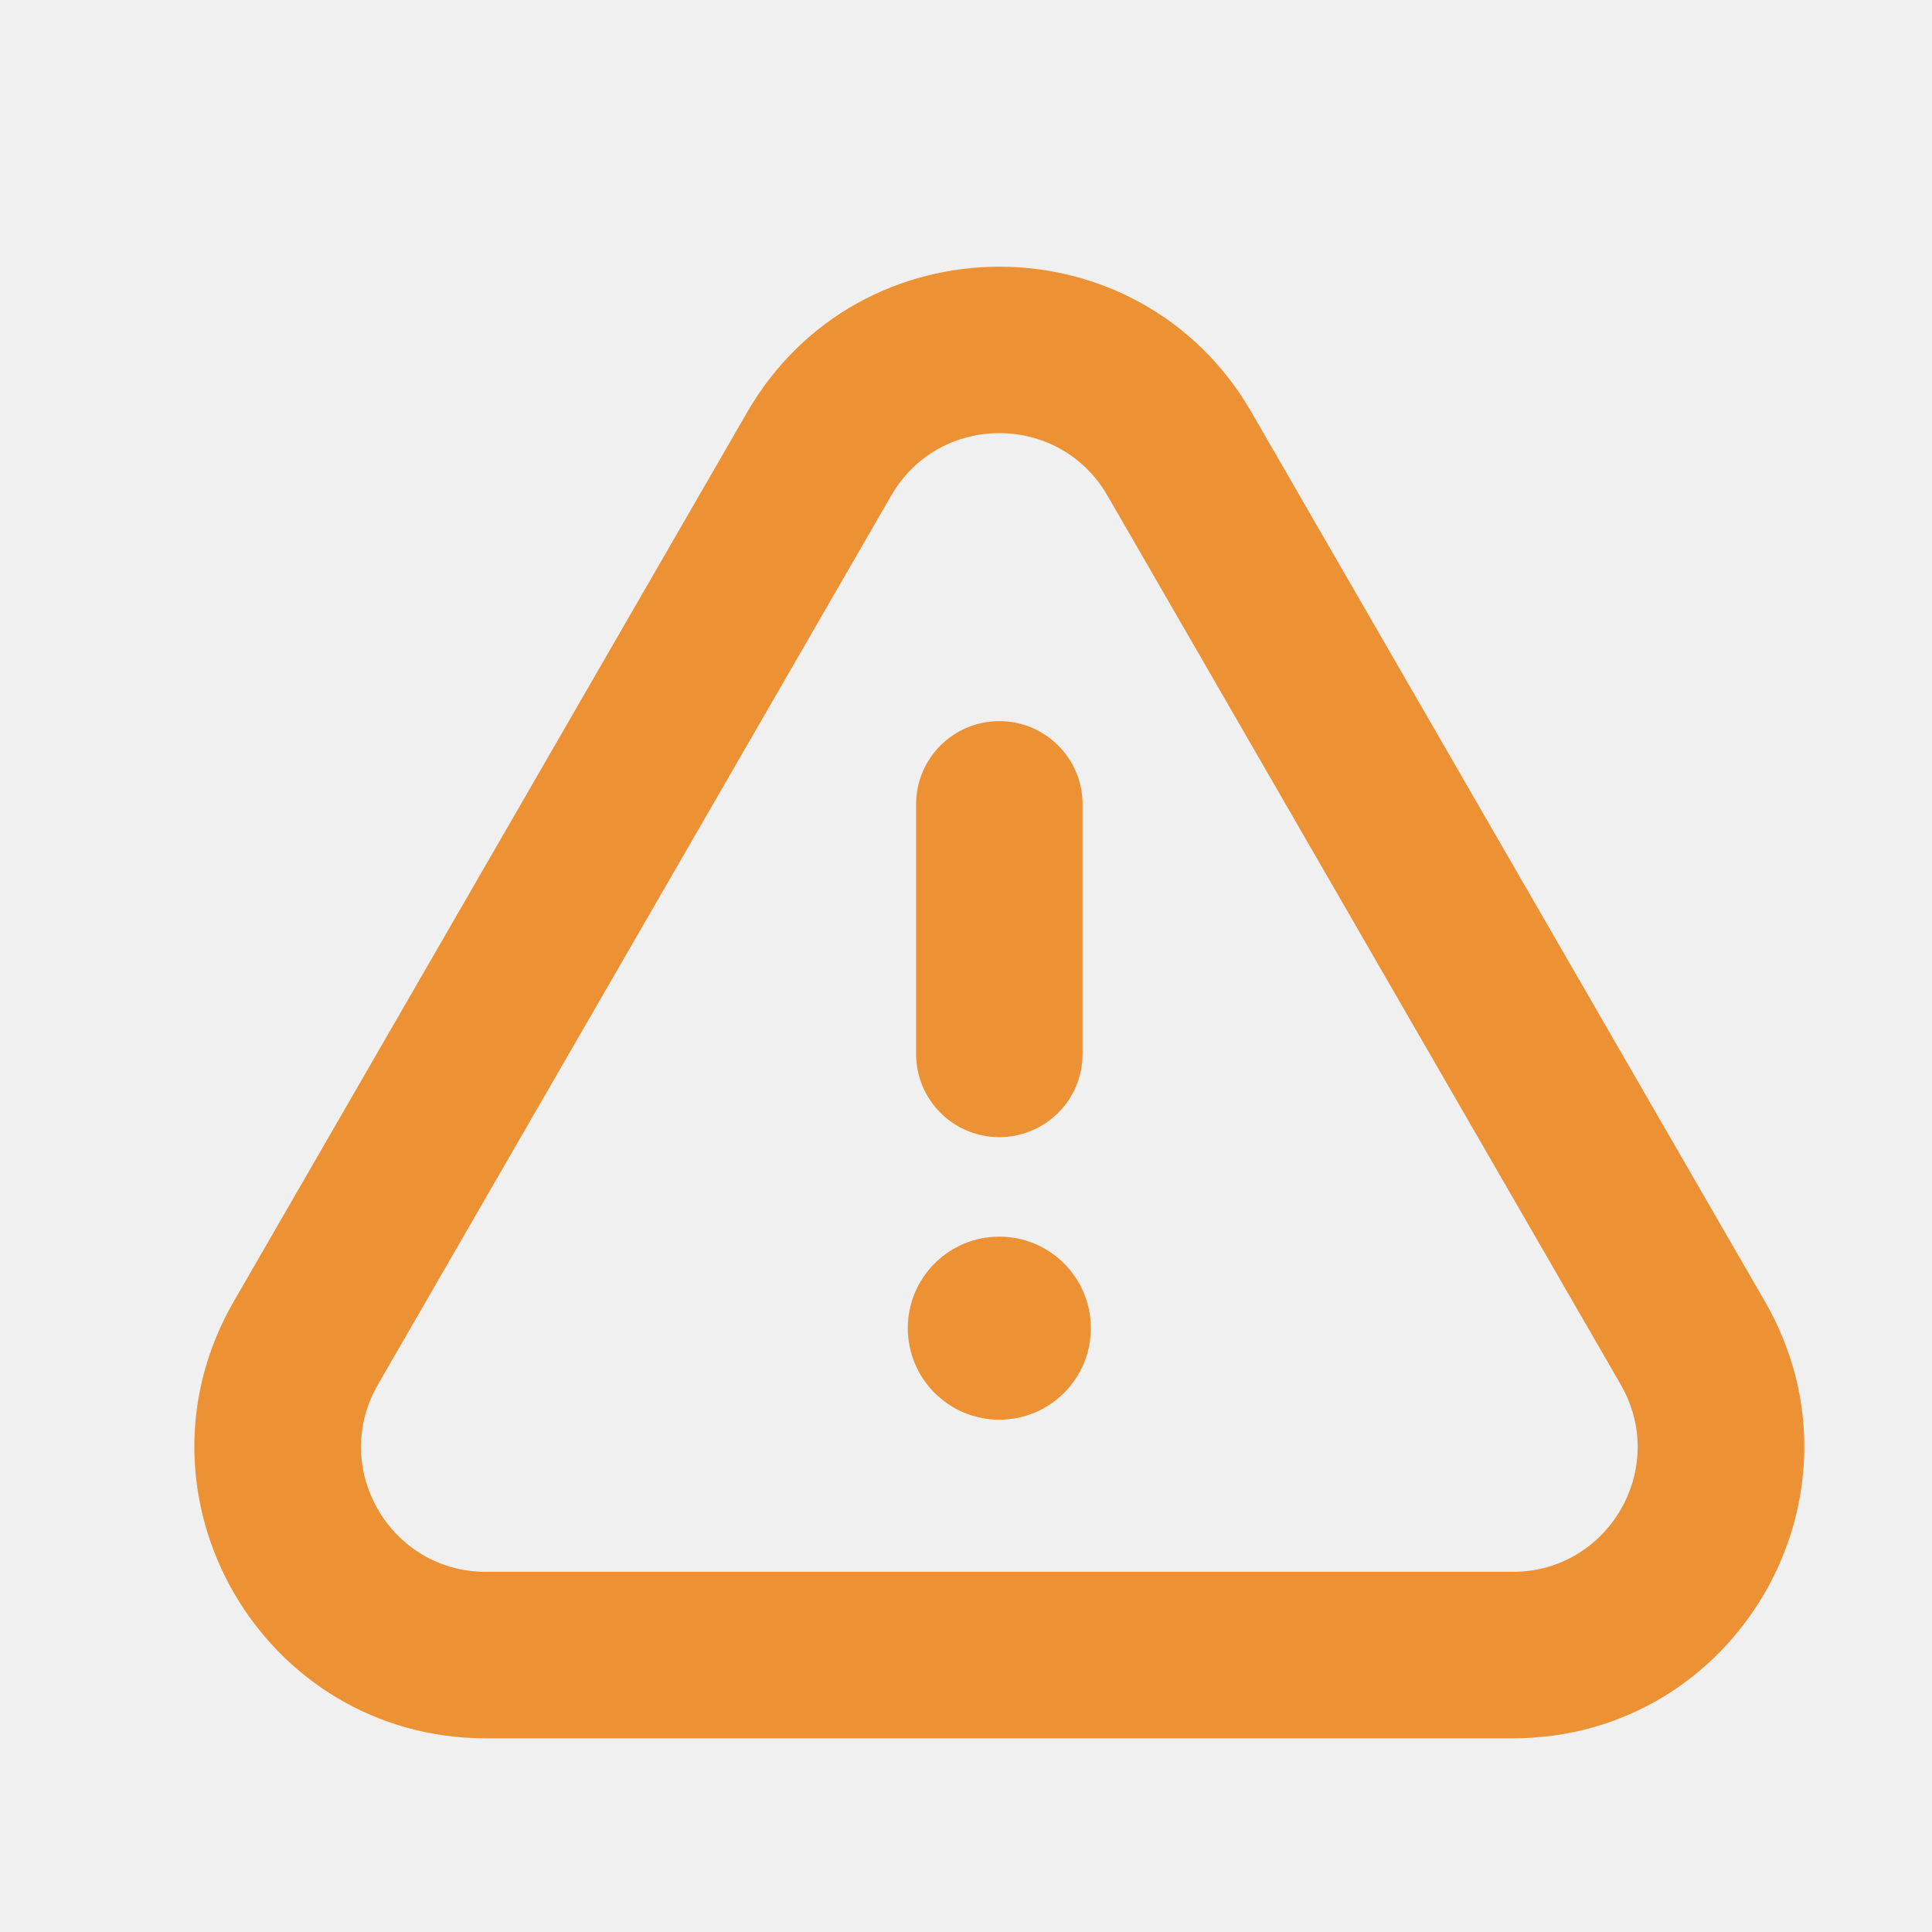
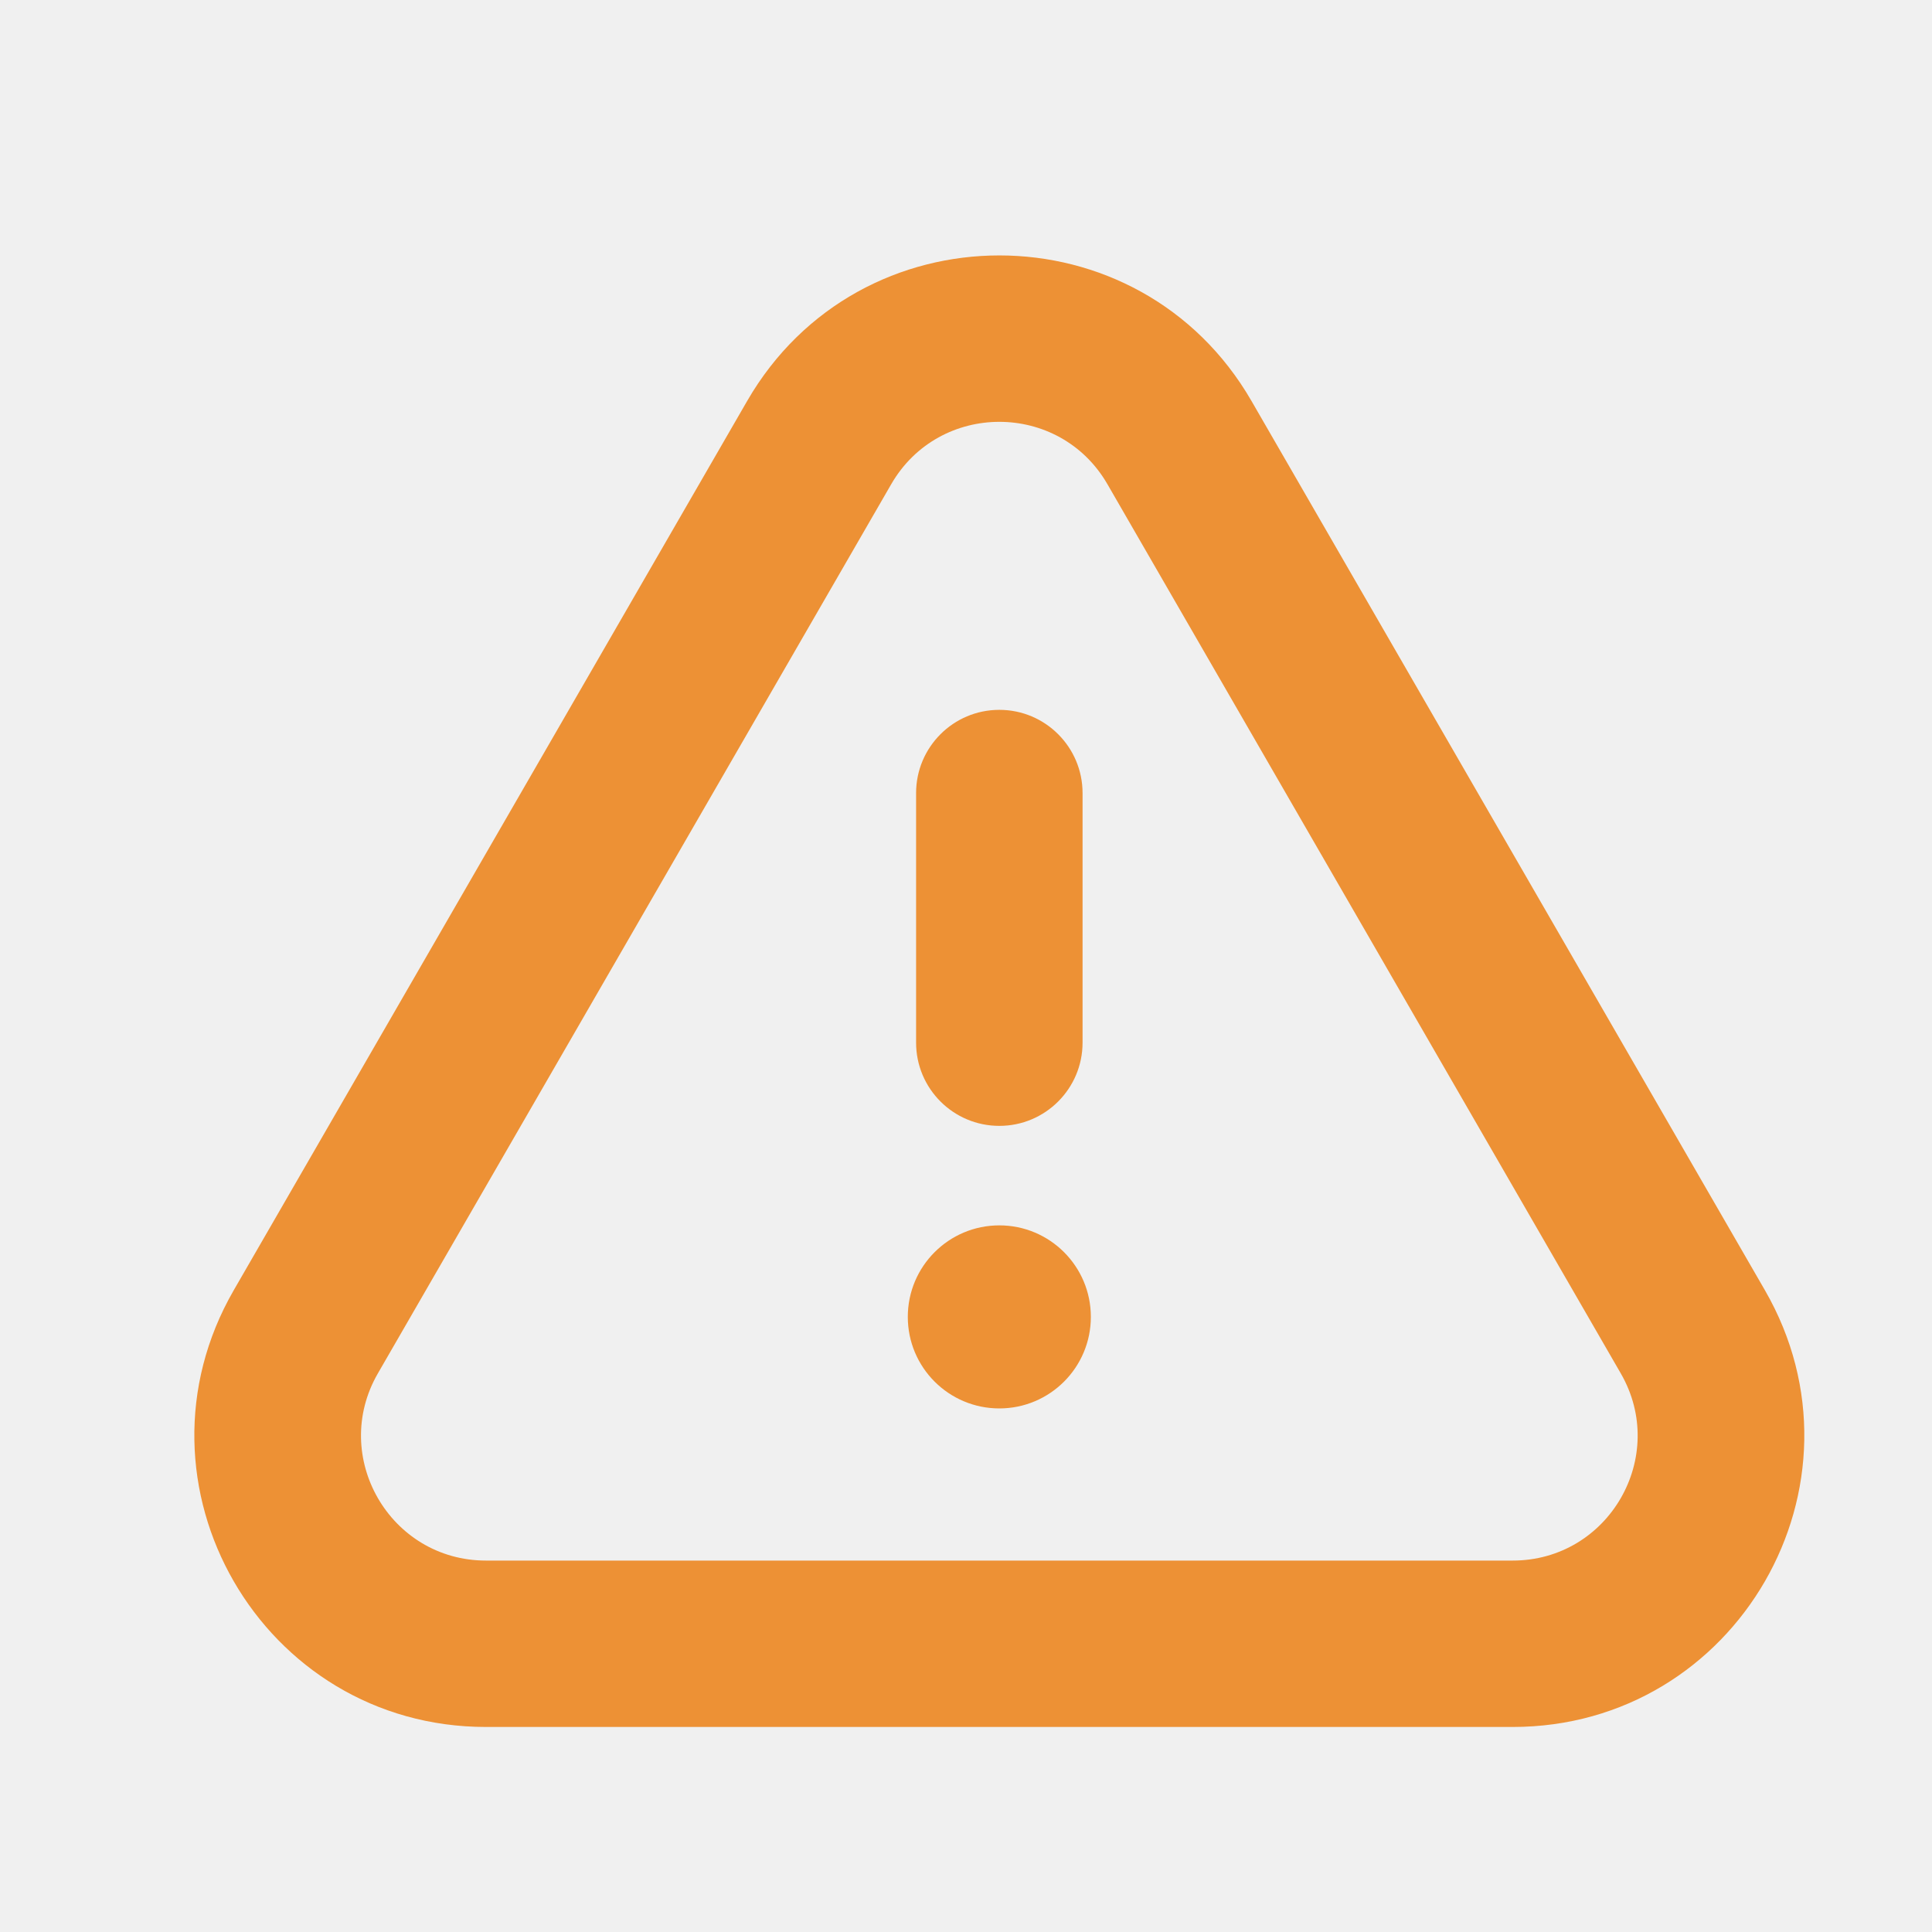
<svg xmlns="http://www.w3.org/2000/svg" width="24" height="24" viewBox="0 0 24 24" fill="none">
-   <g clip-path="url(#clip0_3052_9591)">
-     <path fill-rule="evenodd" clip-rule="evenodd" d="M9.281 5.122C10.674 2.71 14.155 2.71 15.547 5.122L21.924 16.167C23.316 18.579 21.576 21.594 18.791 21.594H6.037C3.252 21.594 1.512 18.579 2.904 16.167L9.281 5.122ZM13.757 6.156C13.16 5.122 11.668 5.122 11.071 6.156L4.694 17.201C4.098 18.235 4.844 19.526 6.037 19.526H18.791C19.985 19.526 20.73 18.235 20.134 17.201L13.757 6.156Z" fill="#ED9135" />
-     <circle cx="12.414" cy="16.499" r="1.137" fill="#ED9135" />
-     <path fill-rule="evenodd" clip-rule="evenodd" d="M12.414 8.958C12.985 8.958 13.448 9.421 13.448 9.992V13.093C13.448 13.664 12.985 14.126 12.414 14.126C11.843 14.126 11.38 13.664 11.38 13.093V9.992C11.38 9.421 11.843 8.958 12.414 8.958Z" fill="#ED9135" />
-   </g>
-   <defs>
-     <clipPath id="clip0_3052_9591">
-       <rect width="20" height="20" fill="white" transform="translate(2.41406 2.45349)" />
-     </clipPath>
-   </defs>
+   <path fill-rule="evenodd" clip-rule="evenodd" d="M9.281 4.982C10.674 2.57 14.155 2.57 15.547 4.982L21.924 16.027C23.316 18.439 21.576 21.453 18.791 21.453H6.037C3.252 21.453 1.512 18.439 2.904 16.027L9.281 4.982ZM13.757 6.015C13.16 4.982 11.668 4.982 11.071 6.015L4.694 17.061C4.098 18.094 4.844 19.386 6.037 19.386H18.791C19.985 19.386 20.73 18.094 20.134 17.061L13.757 6.015Z" fill="#ED9135" />
+   <circle cx="12.414" cy="16.359" r="1.137" fill="#ED9135" />
+   <path fill-rule="evenodd" clip-rule="evenodd" d="M12.414 8.818C12.985 8.818 13.448 9.281 13.448 9.852V12.952C13.448 13.523 12.985 13.986 12.414 13.986C11.843 13.986 11.38 13.523 11.38 12.952V9.852C11.38 9.281 11.843 8.818 12.414 8.818Z" fill="#ED9135" />
</svg>
